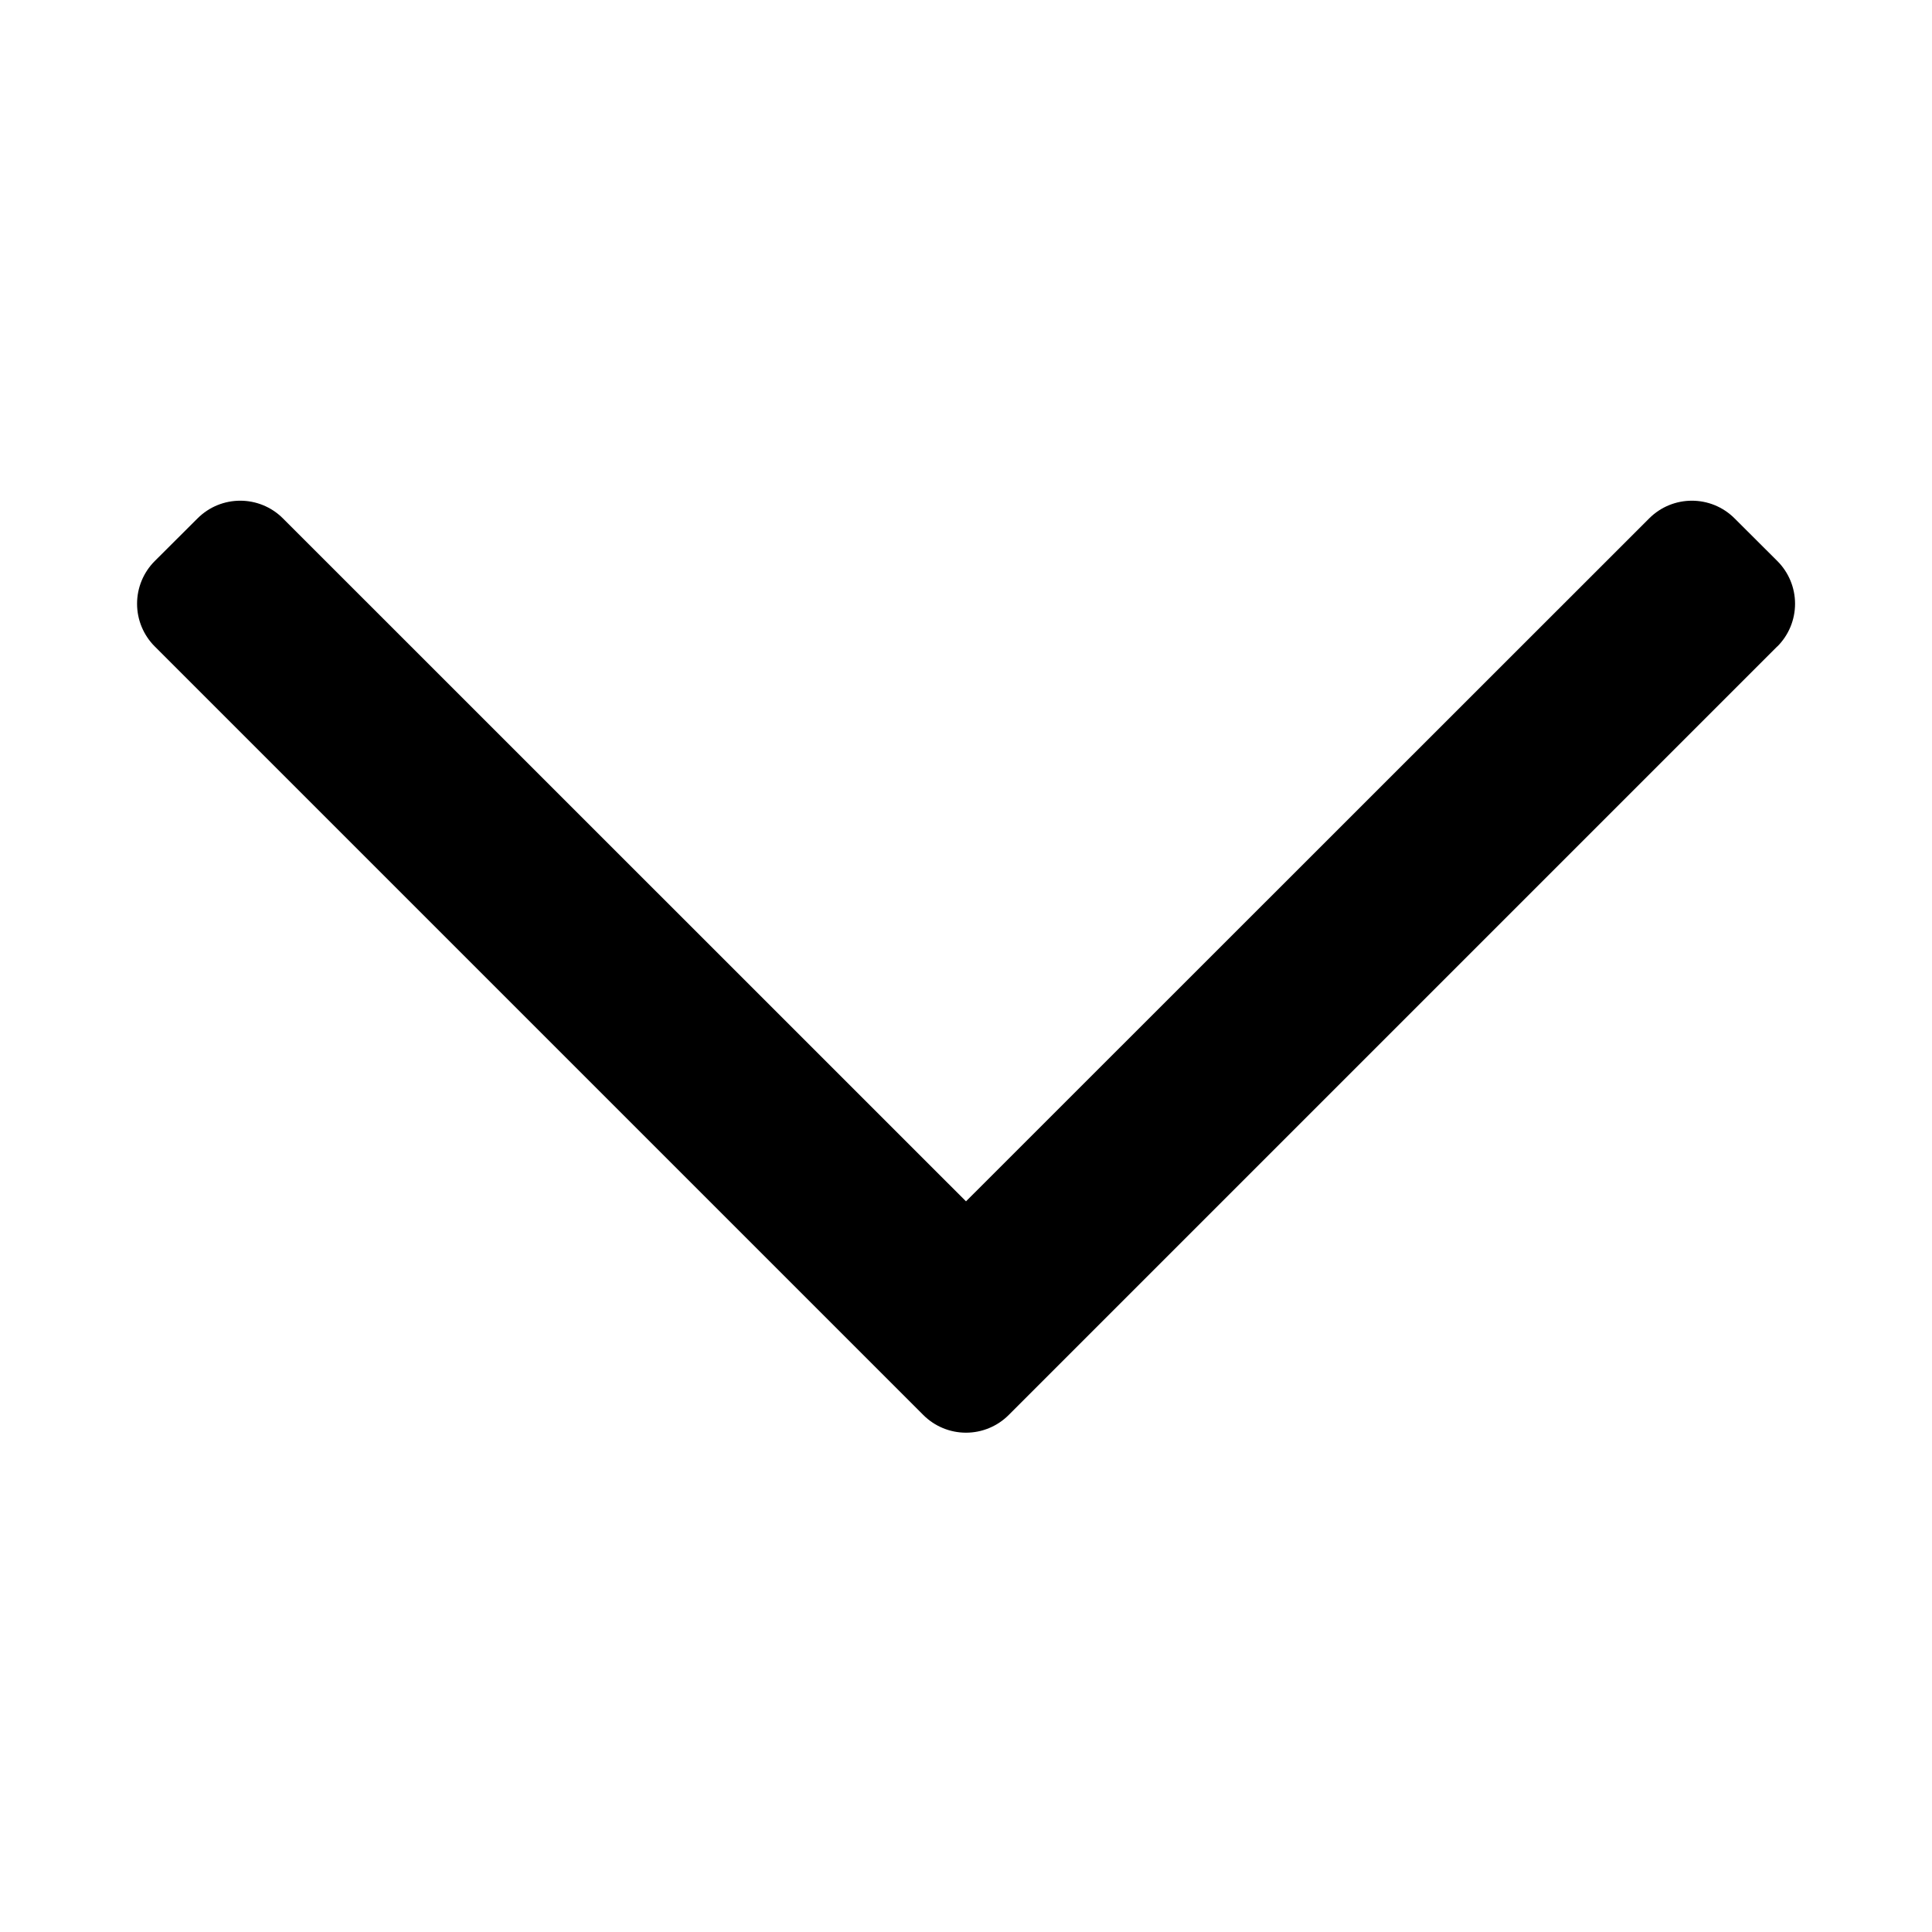
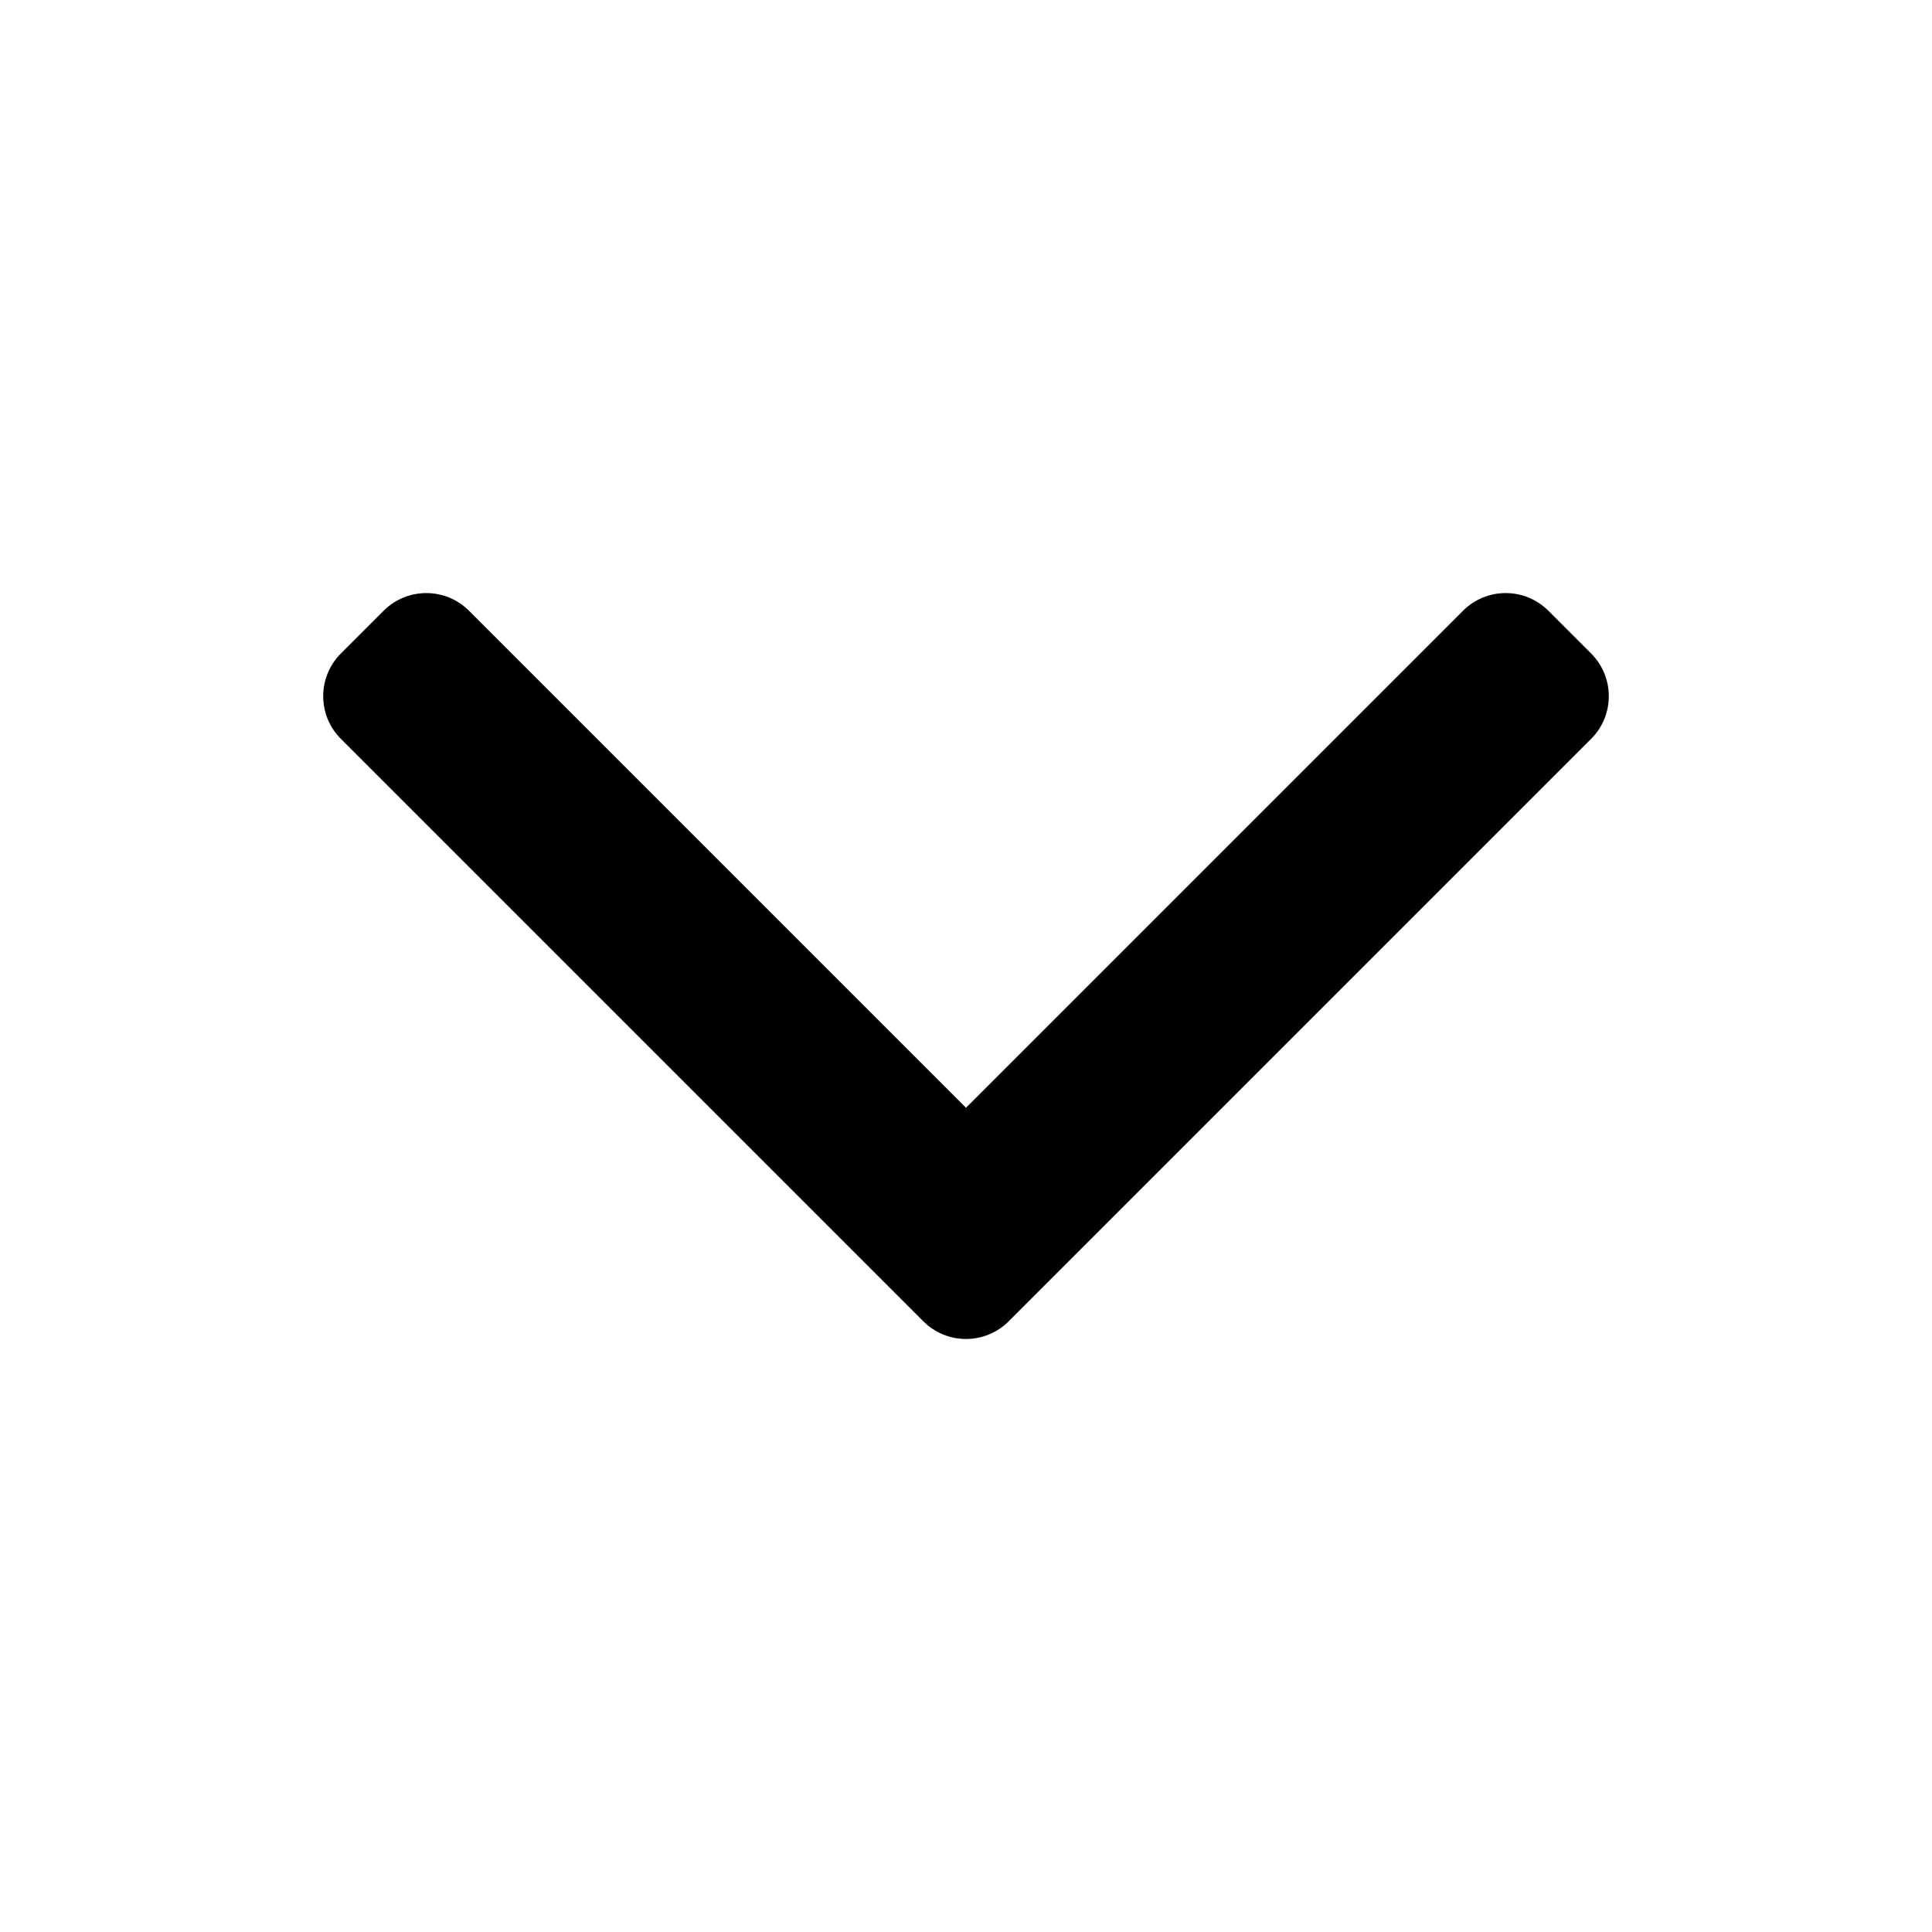
<svg xmlns="http://www.w3.org/2000/svg" width="16" height="16" viewBox="0 0 16 16" fill="none">
-   <path fill="currentColor" fill-rule="evenodd" d="m14.718 5.354-6.364 6.364a.5.5 0 0 1-.708 0L1.282 5.354a.5.5 0 0 1 0-.708l.354-.353a.5.5 0 0 1 .707 0L8 9.949l5.658-5.656a.5.5 0 0 1 .707 0l.354.353a.5.5 0 0 1 0 .708" />
+   <path fill="currentColor" fill-rule="evenodd" d="m13.177 6.119-4.823 4.823a.5.5 0 0 1-.708 0L2.823 6.119a.5.5 0 0 1 0-.707l.354-.354a.5.5 0 0 1 .707 0L8 9.174l4.116-4.116a.5.5 0 0 1 .707 0l.354.354a.5.5 0 0 1 0 .707" />
</svg>
